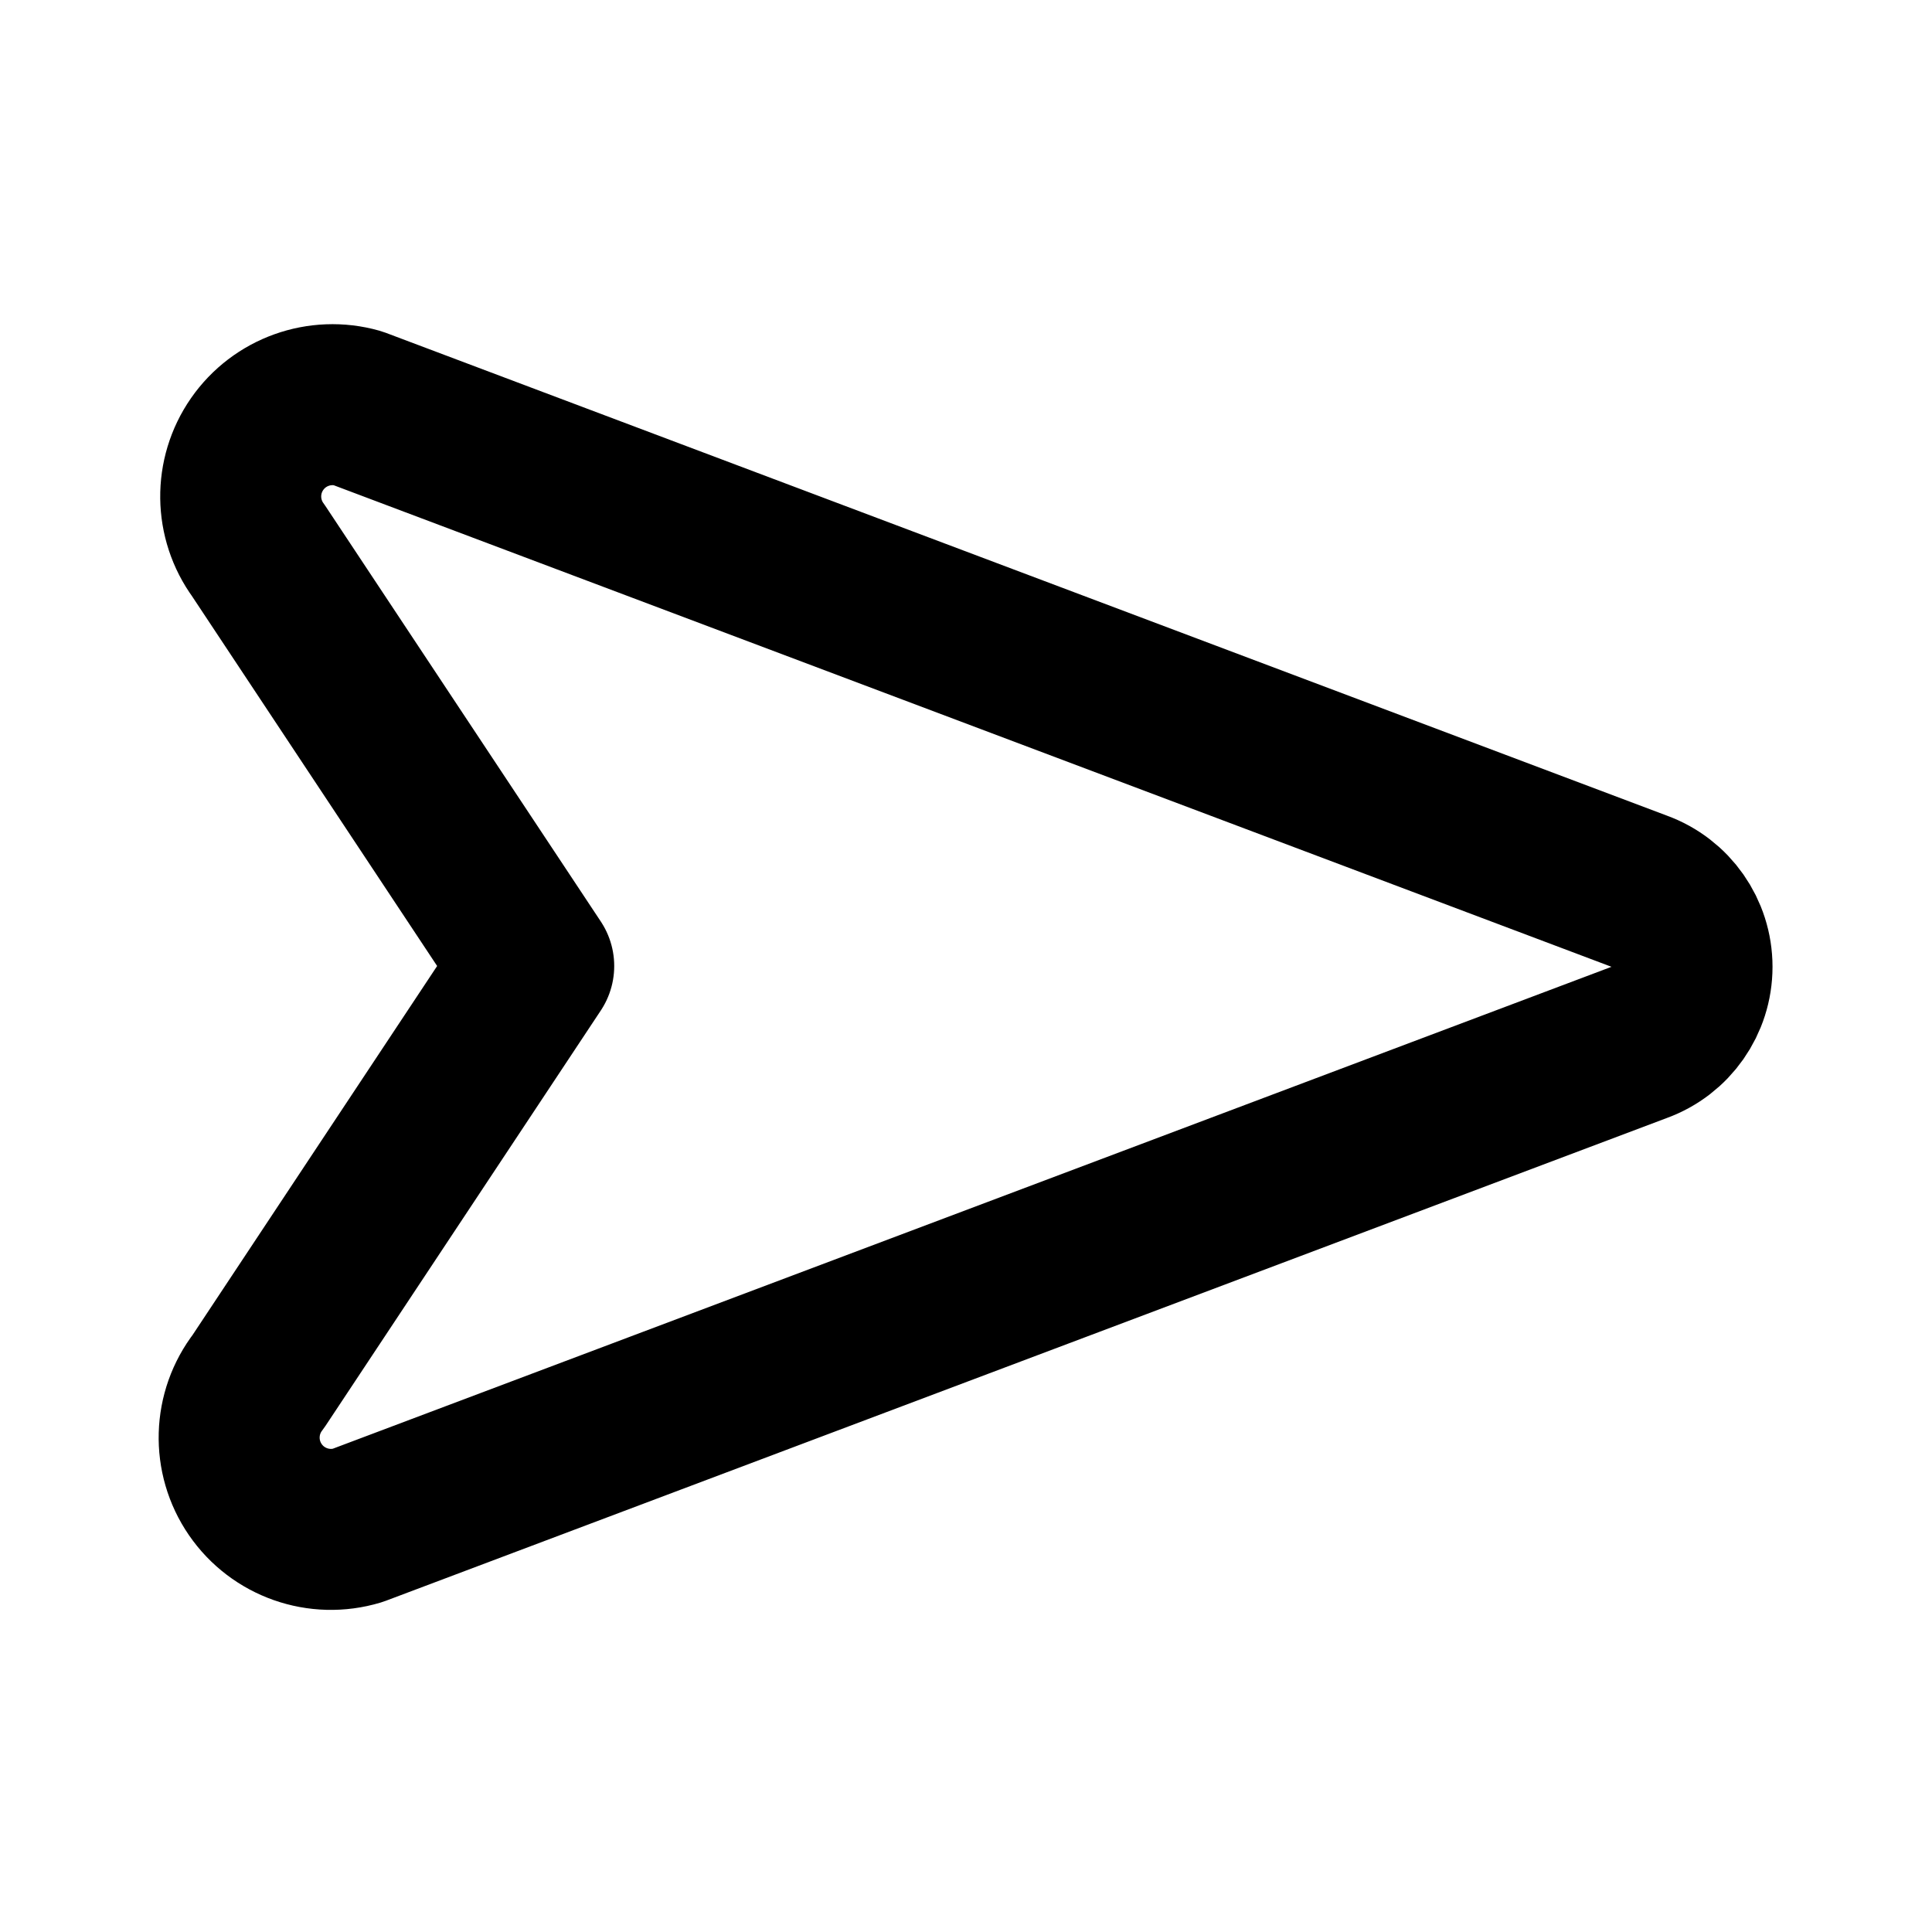
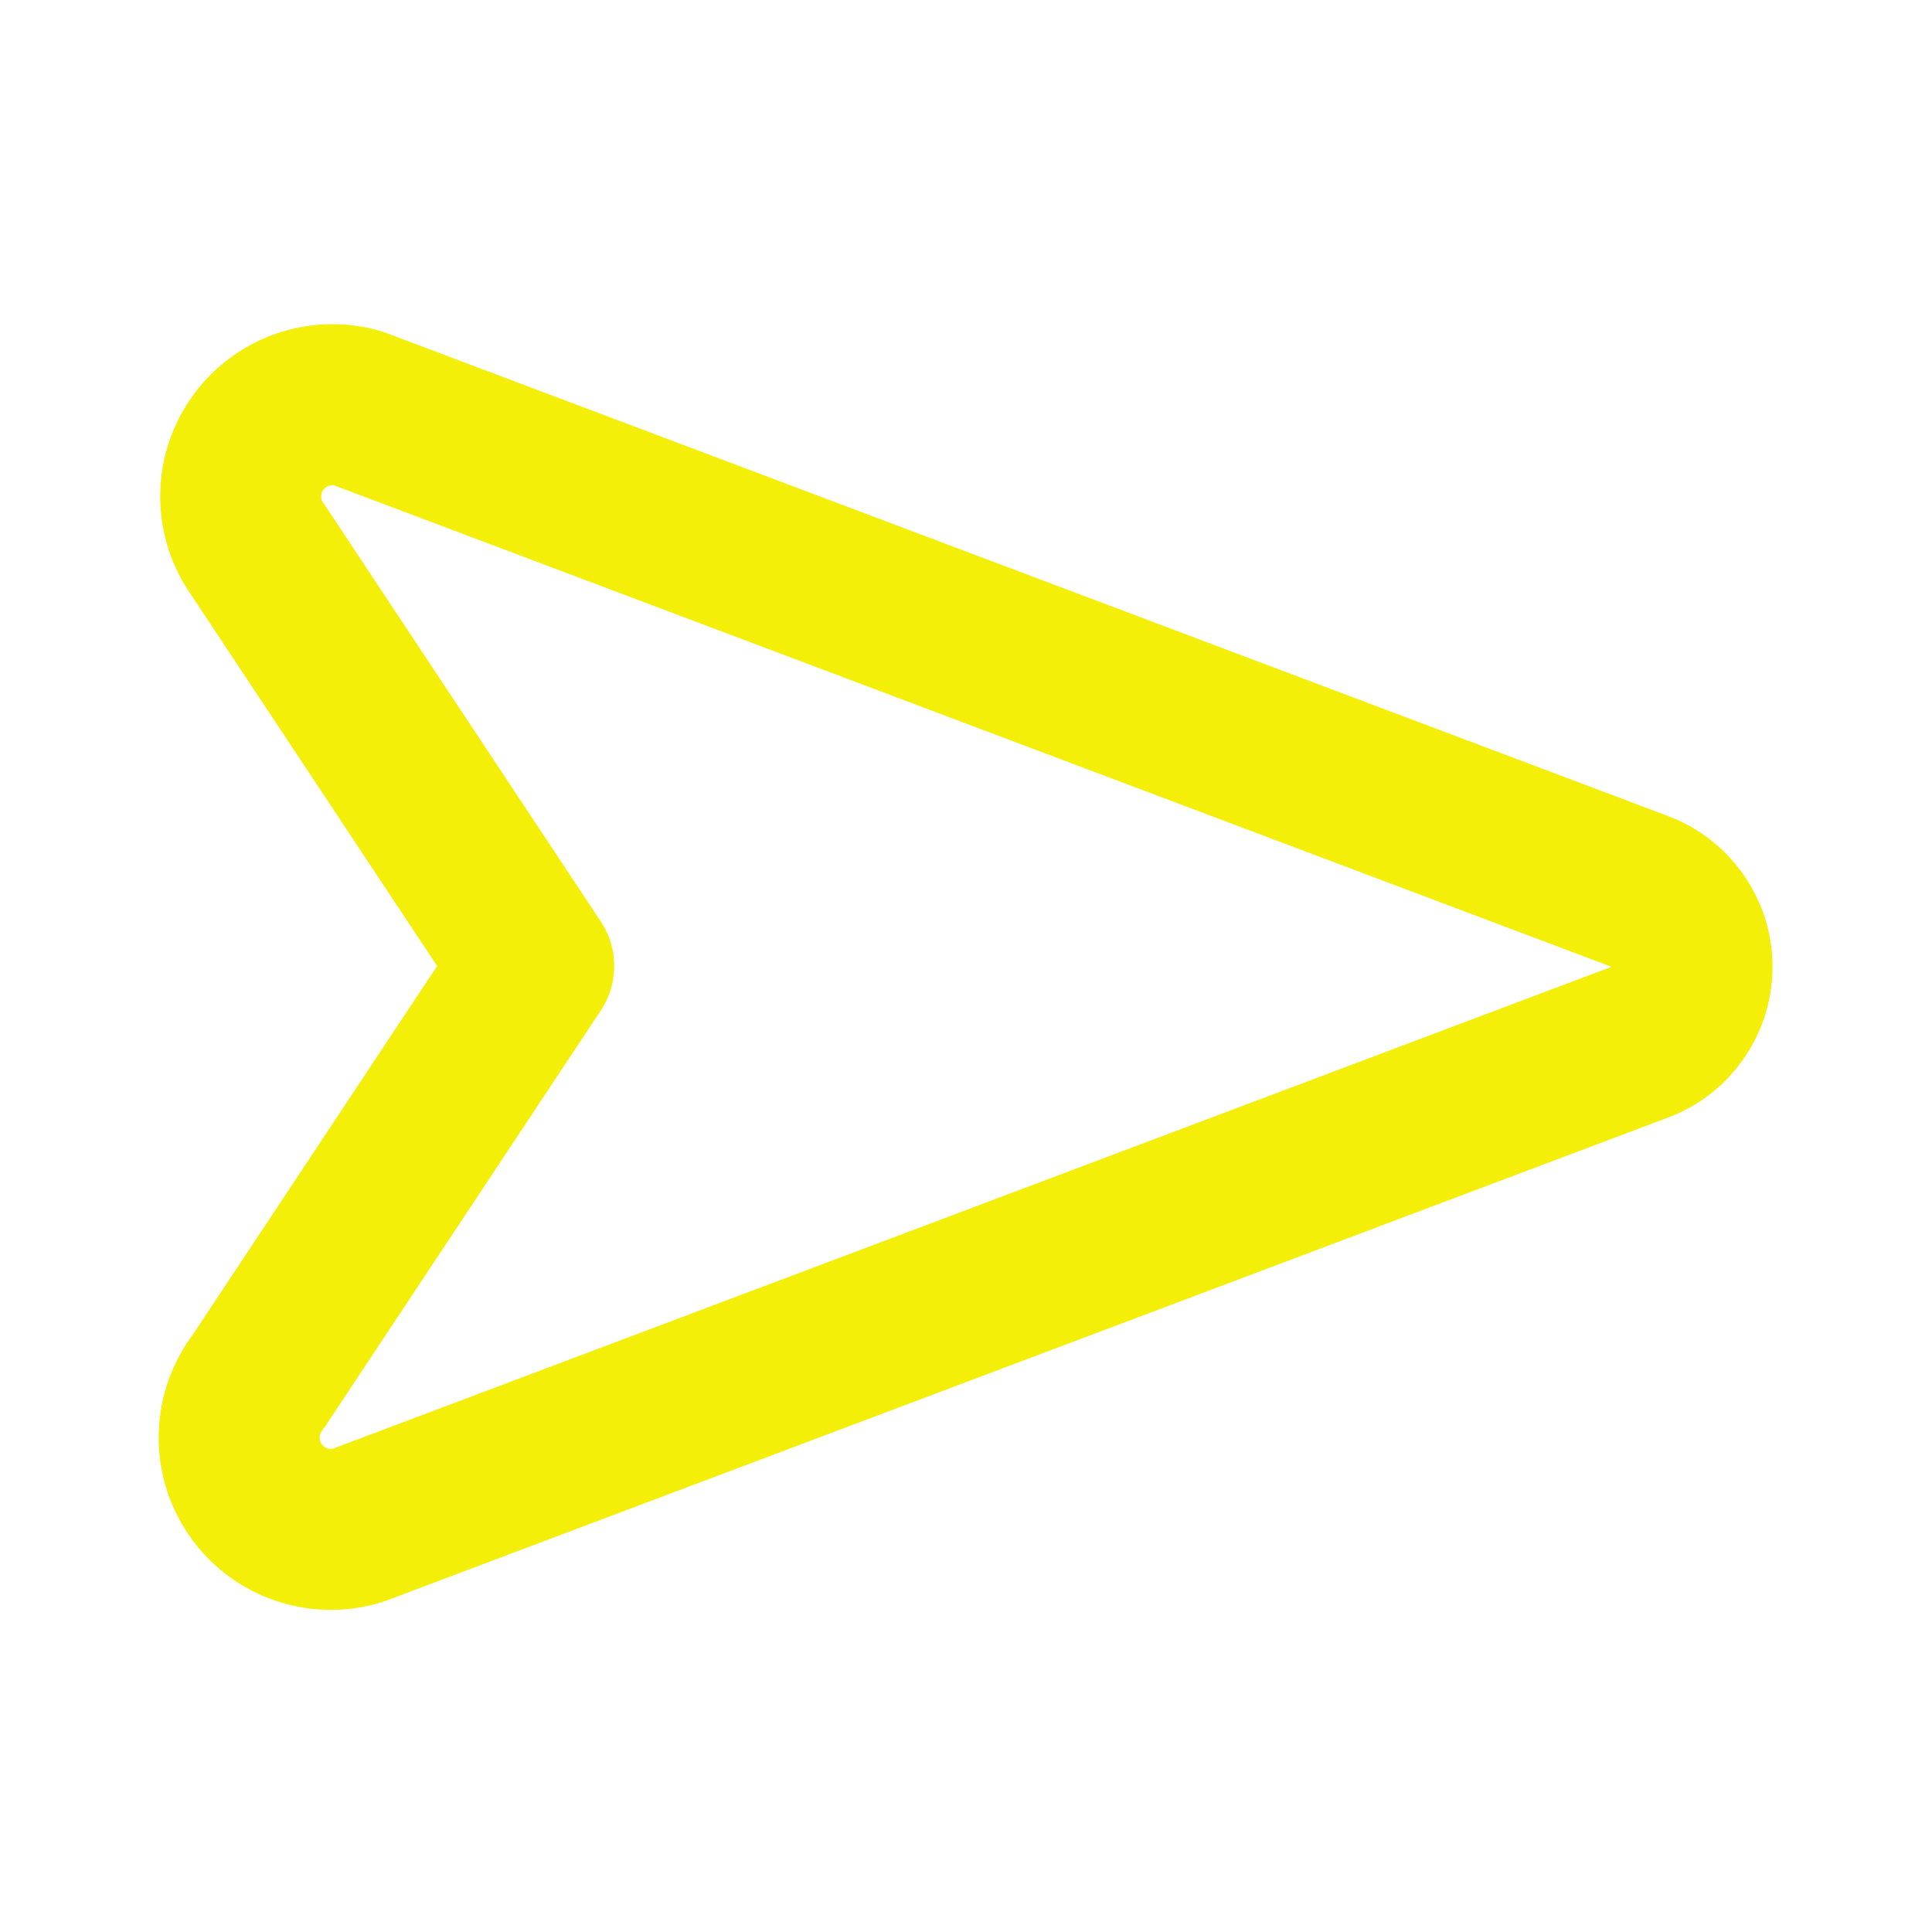
<svg xmlns="http://www.w3.org/2000/svg" fill="#000000" width="800px" height="800px" viewBox="0 0 24 24" id="cursor-right" data-name="Line Color" class="icon line-color">
-   <path id="primary" d="M3.21,17.16,6.63,12,3.21,6.84A1.14,1.14,0,0,1,4.44,5.07l15.92,6a1,1,0,0,1,0,1.88l-15.92,6A1.14,1.14,0,0,1,3.21,17.16Z" style="fill: none; stroke: rgb(0, 0, 0); stroke-linecap: round; stroke-linejoin: round; stroke-width: 2;" />
+   <path id="primary" d="M3.21,17.16,6.63,12,3.21,6.84A1.14,1.14,0,0,1,4.44,5.07l15.92,6a1,1,0,0,1,0,1.88l-15.92,6A1.14,1.14,0,0,1,3.21,17.16Z" style="fill: none; stroke: #f3ef08; stroke-linecap: round; stroke-linejoin: round; stroke-width: 2;" />
</svg>
